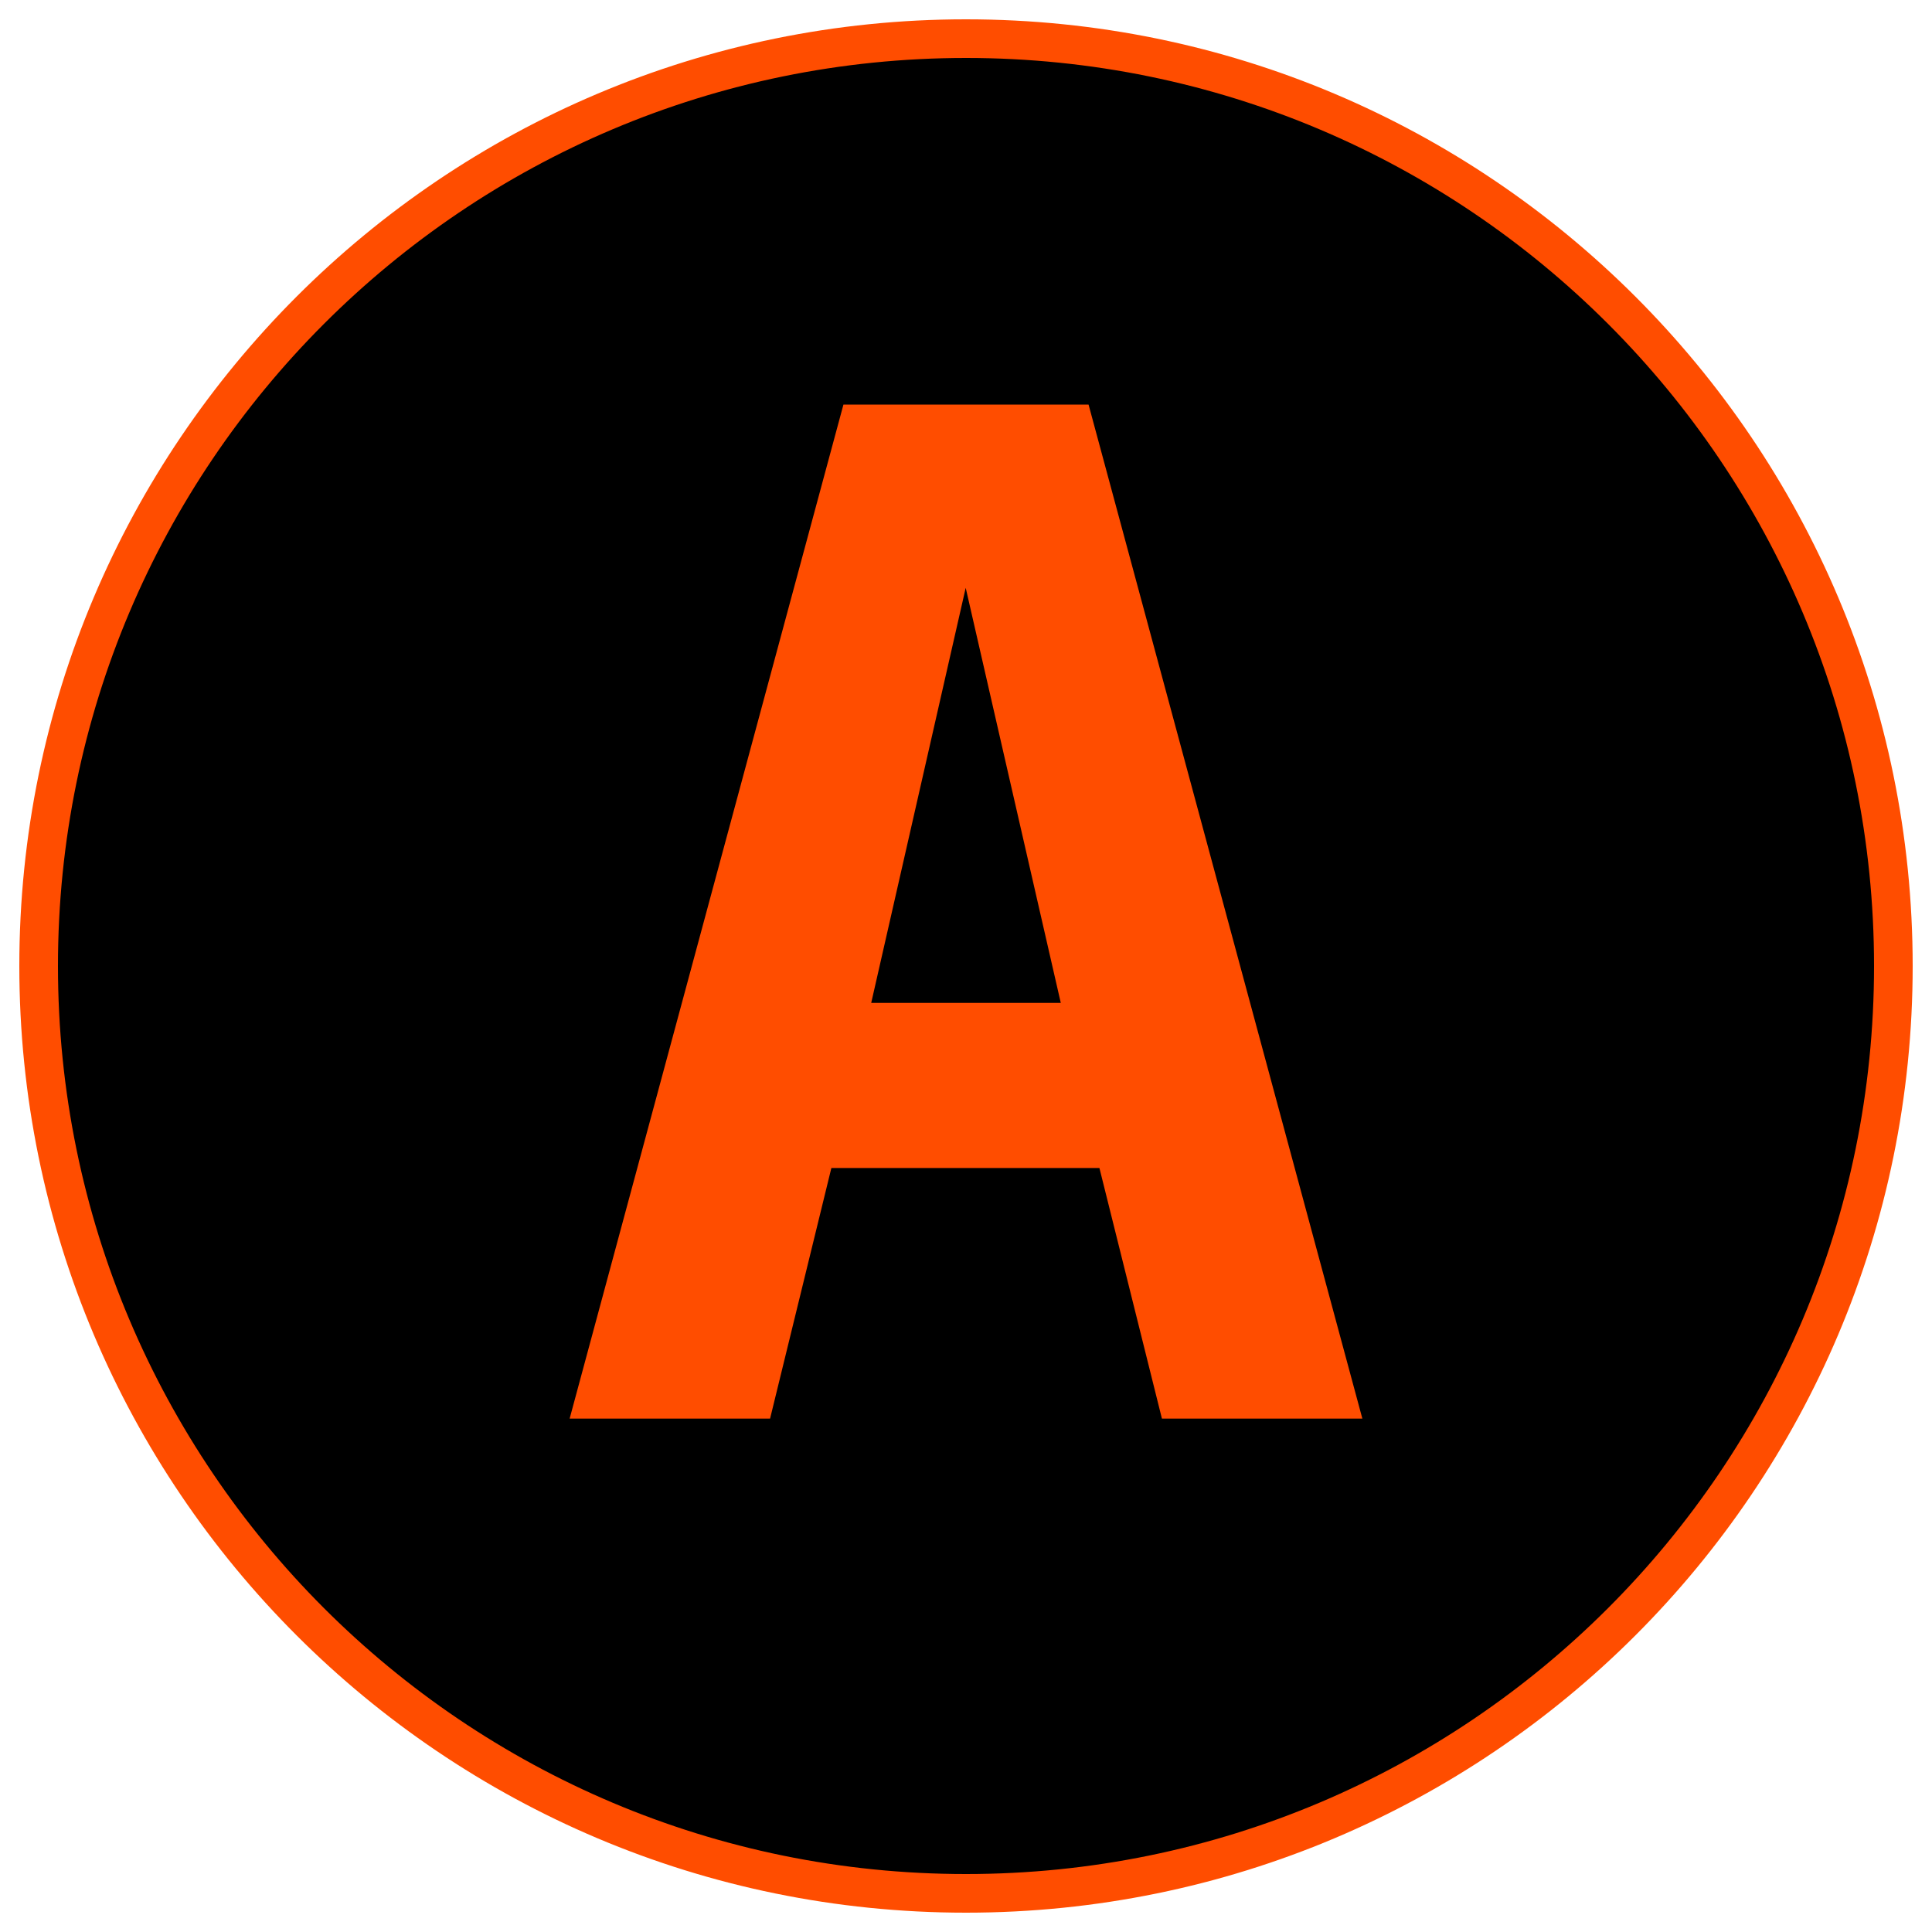
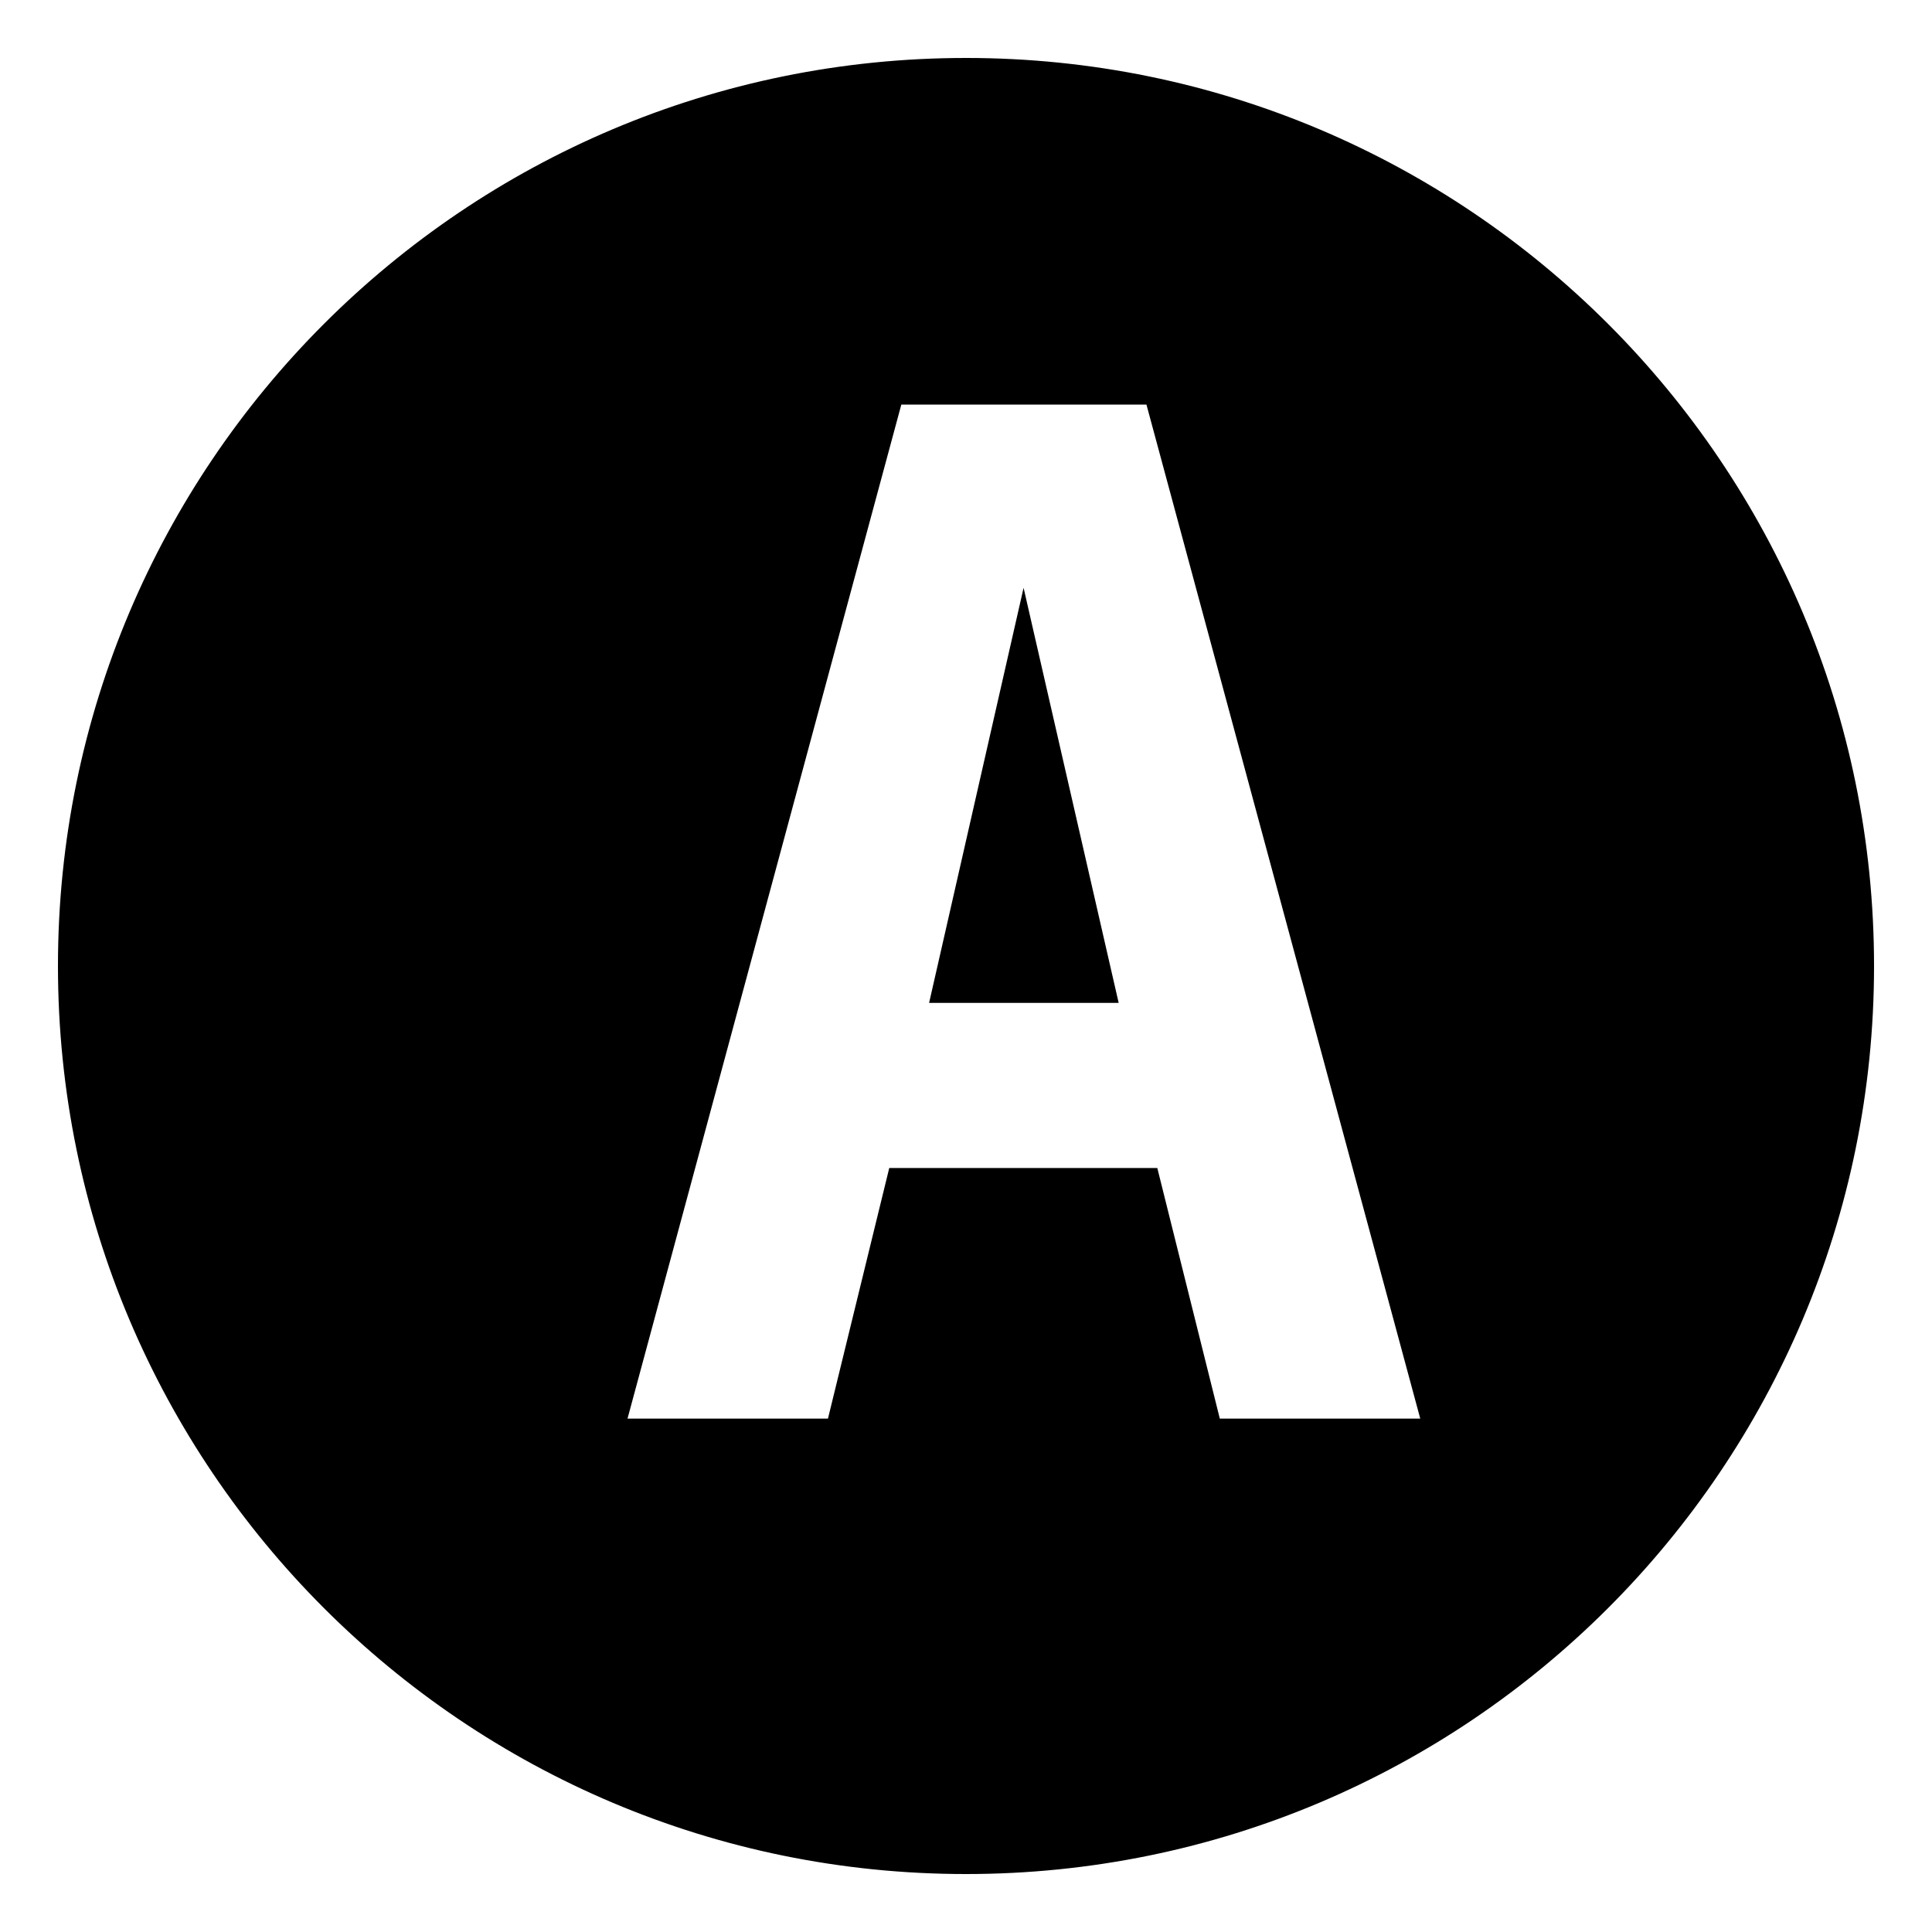
<svg xmlns="http://www.w3.org/2000/svg" viewBox="0 0 100 100" width="512" height="512">
-   <circle cx="50" cy="50" r="48" fill="#000000" stroke="#FF4D00" stroke-width="2" />
-   <text x="50%" y="53%" text-anchor="middle" dominant-baseline="middle" font-family="JetBrains Mono, monospace" font-size="72" font-weight="800" fill="#FF4D00">
+   <circle cx="50" cy="50" r="48" fill="#000000" stroke="#ffffffff" stroke-width="2" />
+   <text x="53%" y="53%" text-anchor="middle" dominant-baseline="middle" font-family="JetBrains Mono, monospace" font-size="72" font-weight="800" fill="#ffffffff">
    A
  </text>
</svg>
